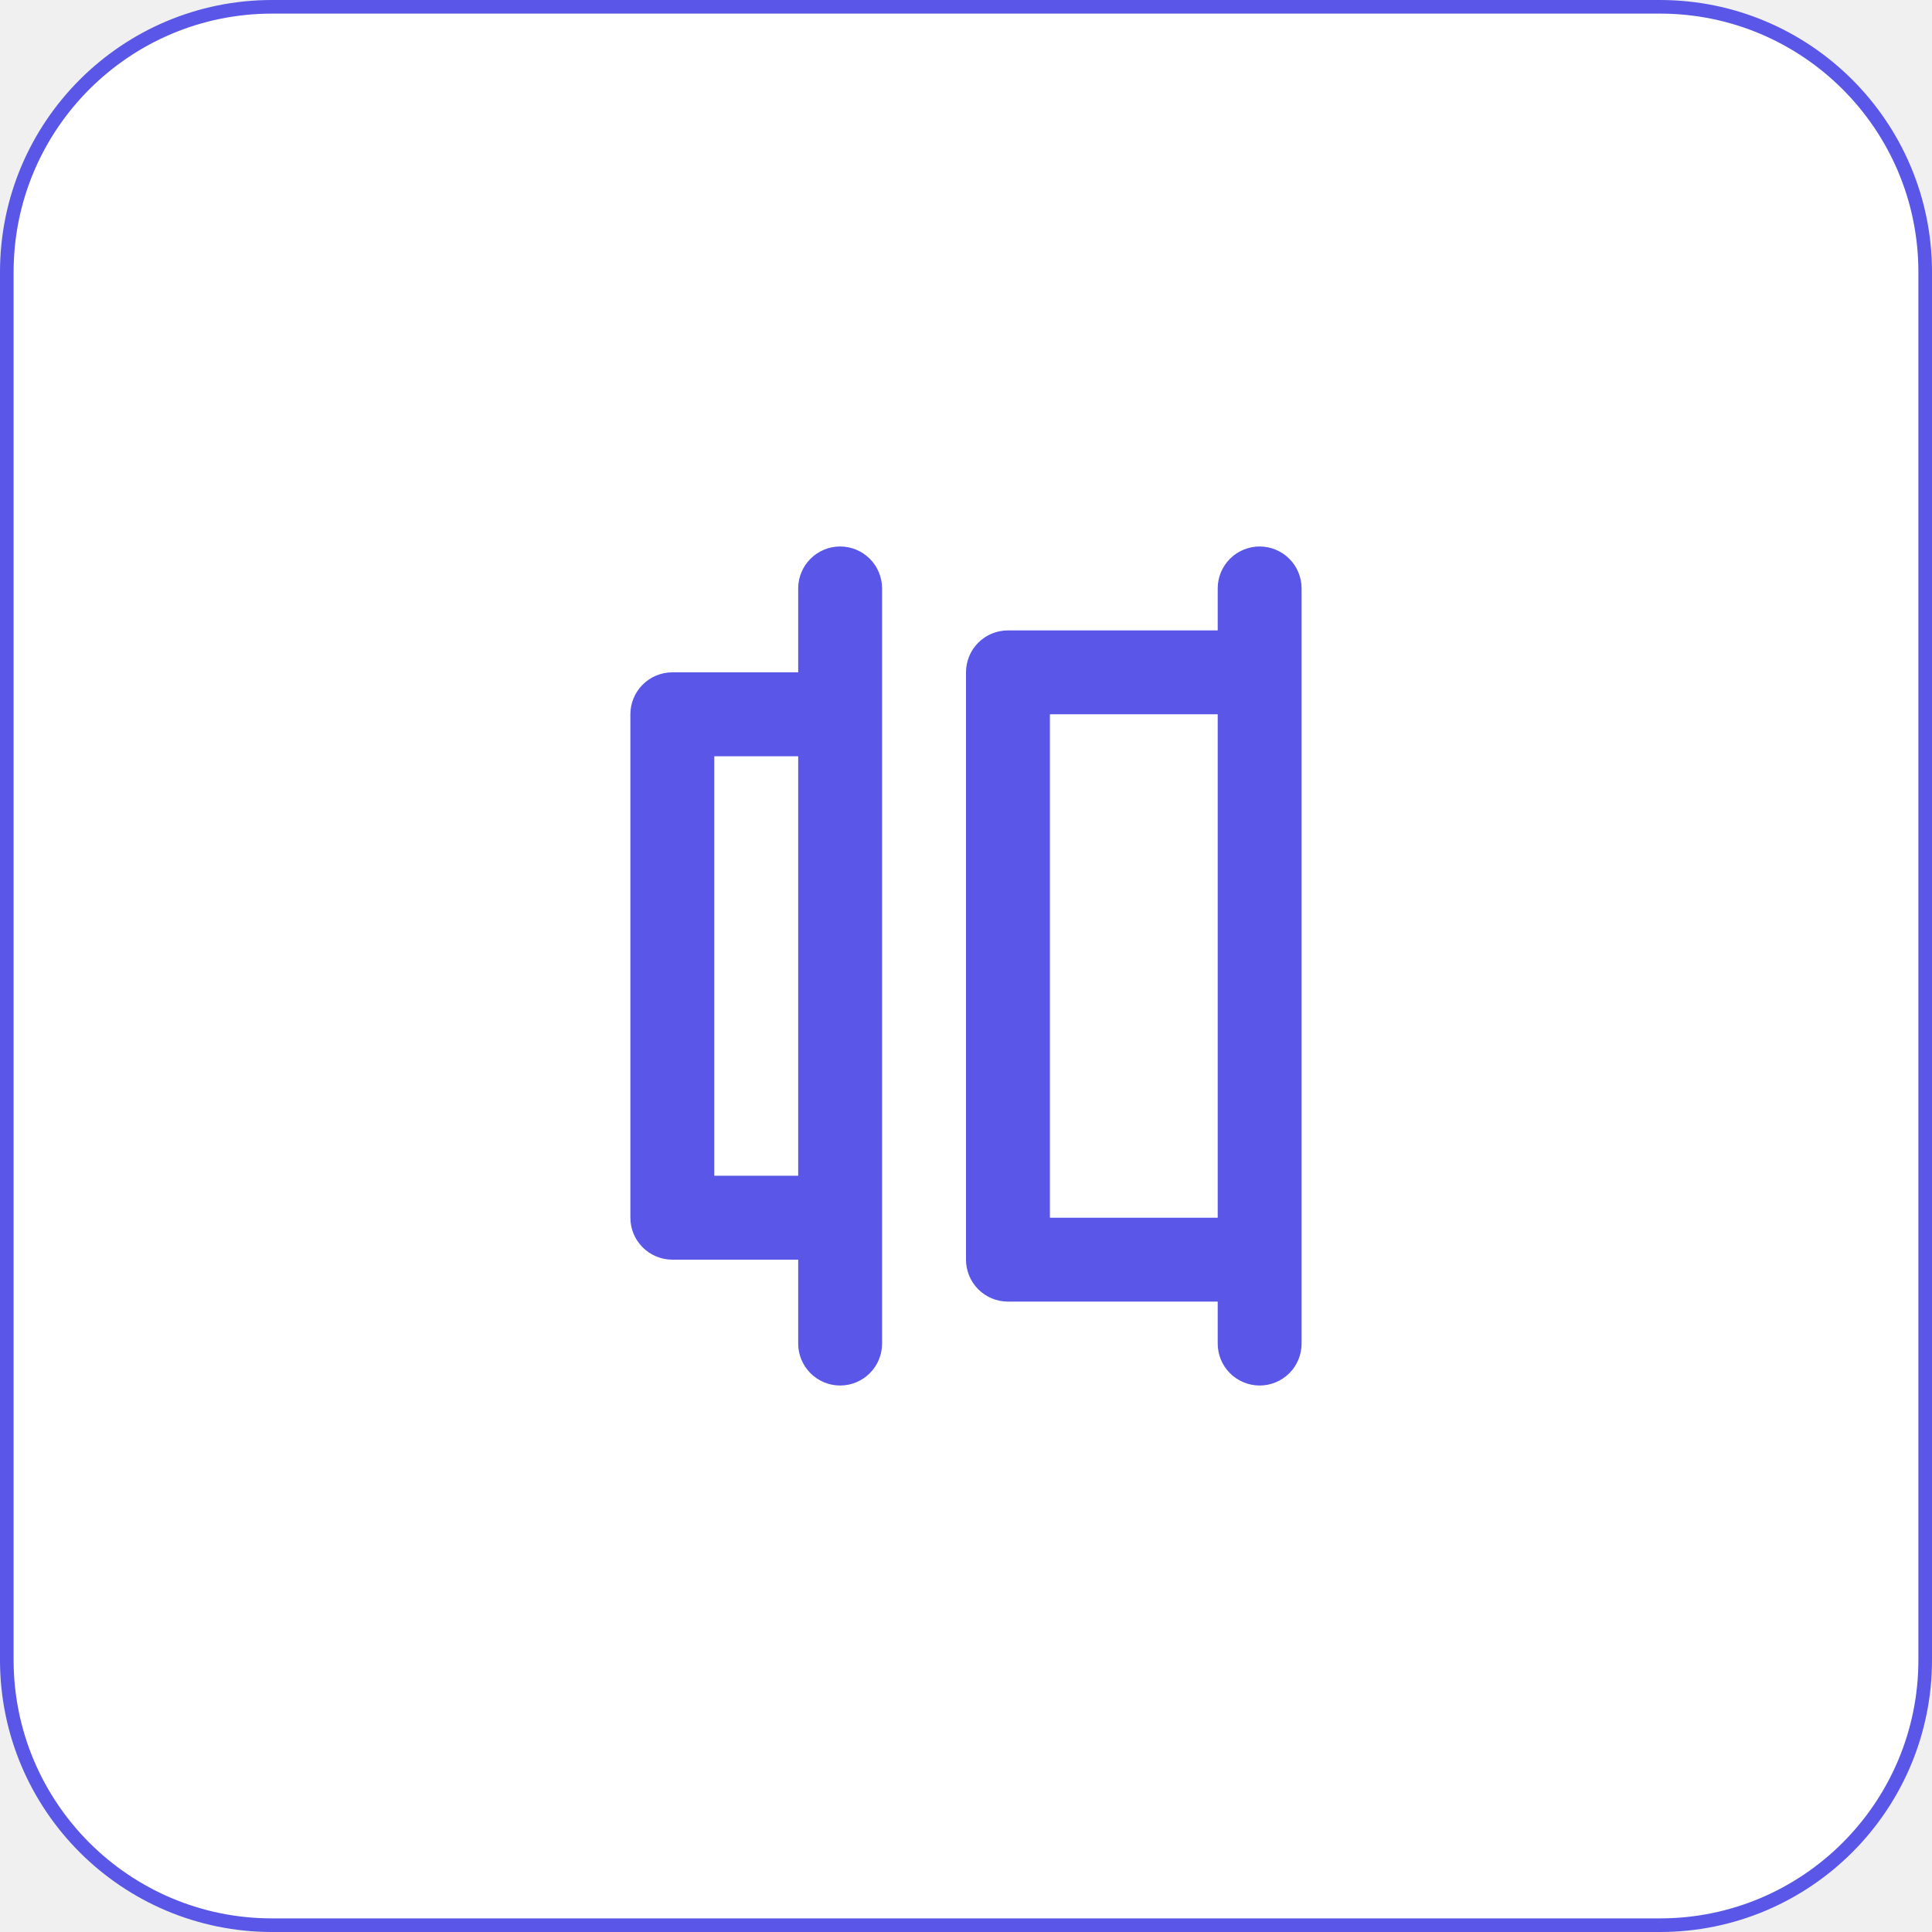
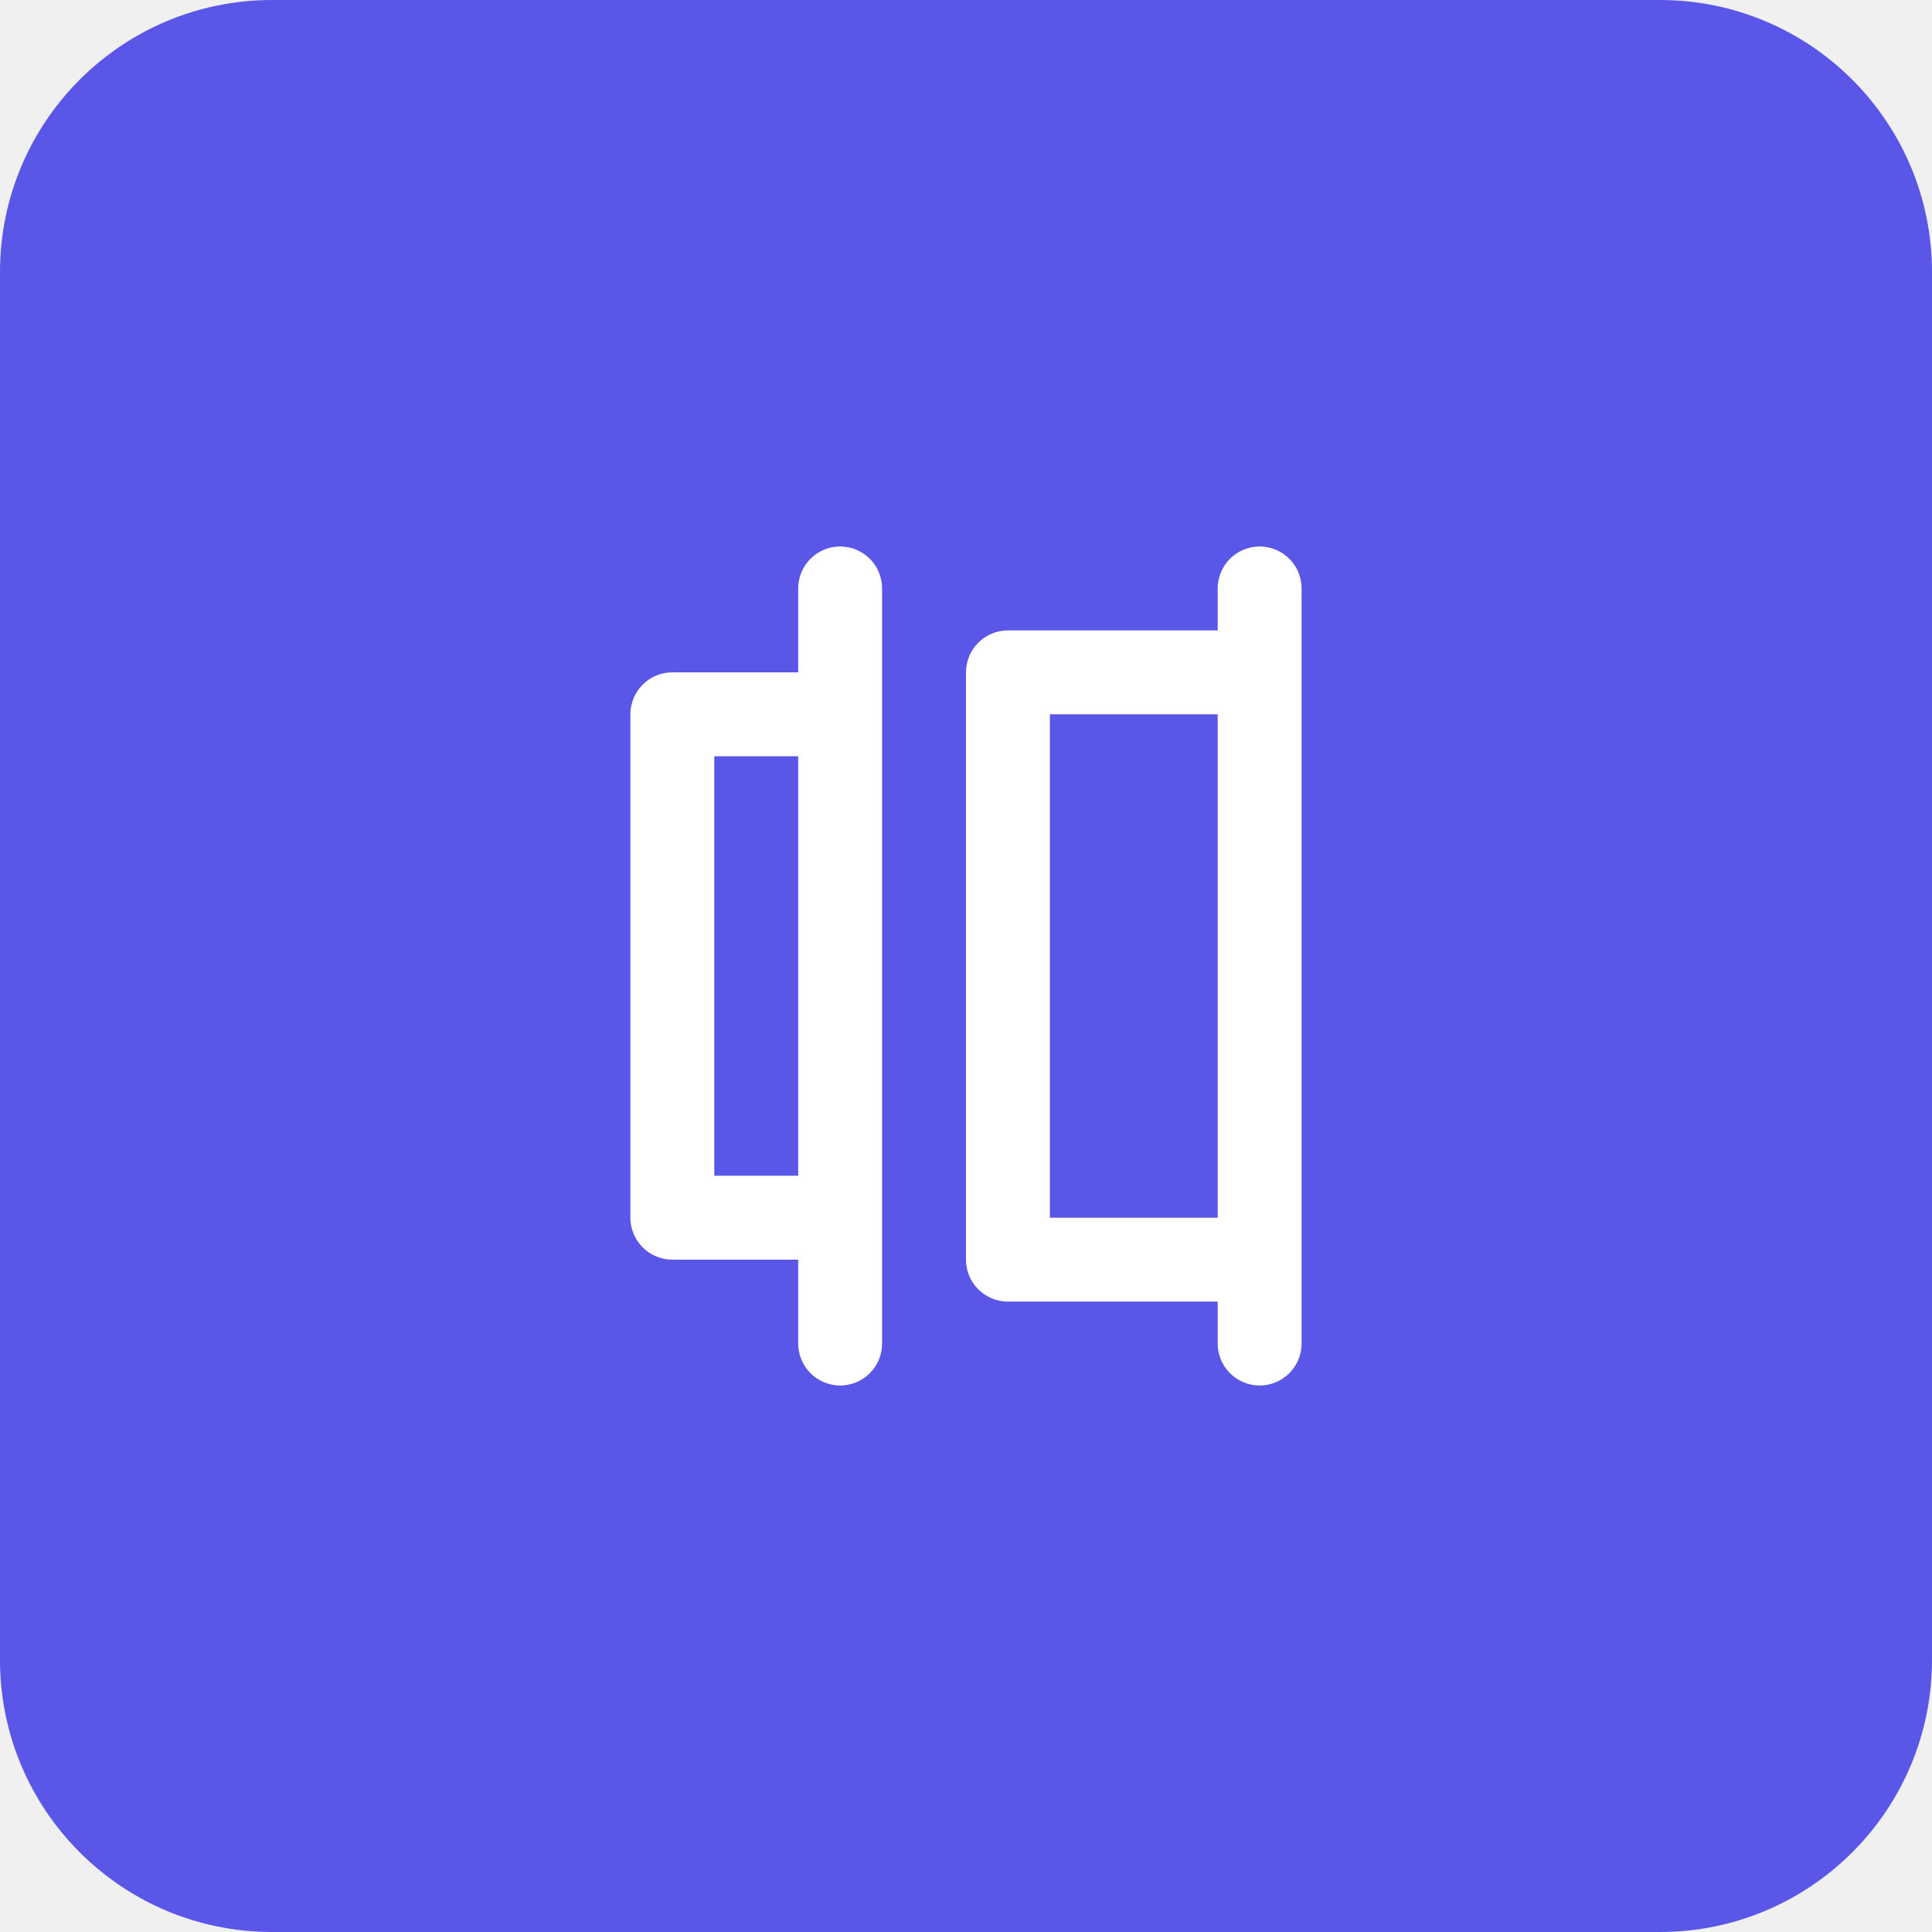
<svg xmlns="http://www.w3.org/2000/svg" width="71" height="71" viewBox="0 0 71 71" fill="none">
-   <rect x="0.25" y="0.25" width="70.5" height="70.5" rx="9.75" fill="white" stroke="#5956E8" stroke-width="0.5" />
-   <path d="M46.291 20.083C45.883 20.083 45.49 20.246 45.201 20.535C44.912 20.824 44.75 21.216 44.75 21.625V23.167H37.041C36.633 23.167 36.24 23.329 35.951 23.618C35.662 23.907 35.5 24.299 35.5 24.708V46.292C35.5 46.701 35.662 47.093 35.951 47.382C36.24 47.671 36.633 47.833 37.041 47.833H44.75V49.375C44.75 49.784 44.912 50.176 45.201 50.465C45.49 50.754 45.883 50.917 46.291 50.917C46.7 50.917 47.093 50.754 47.382 50.465C47.671 50.176 47.833 49.784 47.833 49.375V21.625C47.833 21.216 47.671 20.824 47.382 20.535C47.093 20.246 46.7 20.083 46.291 20.083V20.083ZM44.75 44.75H38.583V26.25H44.75V44.75ZM30.875 20.083C30.466 20.083 30.074 20.246 29.785 20.535C29.496 20.824 29.333 21.216 29.333 21.625V24.708H24.708C24.299 24.708 23.907 24.871 23.618 25.16C23.329 25.449 23.166 25.841 23.166 26.25V44.75C23.166 45.159 23.329 45.551 23.618 45.84C23.907 46.129 24.299 46.292 24.708 46.292H29.333V49.375C29.333 49.784 29.496 50.176 29.785 50.465C30.074 50.754 30.466 50.917 30.875 50.917C31.284 50.917 31.676 50.754 31.965 50.465C32.254 50.176 32.416 49.784 32.416 49.375V21.625C32.416 21.216 32.254 20.824 31.965 20.535C31.676 20.246 31.284 20.083 30.875 20.083V20.083ZM29.333 43.208H26.25V27.792H29.333V43.208Z" fill="#5956E8" />
+   <rect x="0.25" y="0.25" width="70.5" height="70.5" rx="9.75" fill="#5956E8" stroke="#5956E8" stroke-width="0.5" />
+   <path d="M46.291 20.083C45.883 20.083 45.49 20.246 45.201 20.535C44.912 20.824 44.75 21.216 44.75 21.625V23.167H37.041C36.633 23.167 36.24 23.329 35.951 23.618C35.662 23.907 35.5 24.299 35.5 24.708V46.292C35.5 46.701 35.662 47.093 35.951 47.382C36.24 47.671 36.633 47.833 37.041 47.833H44.75V49.375C44.75 49.784 44.912 50.176 45.201 50.465C45.49 50.754 45.883 50.917 46.291 50.917C46.7 50.917 47.093 50.754 47.382 50.465C47.671 50.176 47.833 49.784 47.833 49.375V21.625C47.833 21.216 47.671 20.824 47.382 20.535C47.093 20.246 46.7 20.083 46.291 20.083ZM44.75 44.75H38.583V26.25H44.75V44.75ZM30.875 20.083C30.466 20.083 30.074 20.246 29.785 20.535C29.496 20.824 29.333 21.216 29.333 21.625V24.708H24.708C24.299 24.708 23.907 24.871 23.618 25.16C23.329 25.449 23.166 25.841 23.166 26.25V44.75C23.166 45.159 23.329 45.551 23.618 45.84C23.907 46.129 24.299 46.292 24.708 46.292H29.333V49.375C29.333 49.784 29.496 50.176 29.785 50.465C30.074 50.754 30.466 50.917 30.875 50.917C31.284 50.917 31.676 50.754 31.965 50.465C32.254 50.176 32.416 49.784 32.416 49.375V21.625C32.416 21.216 32.254 20.824 31.965 20.535C31.676 20.246 31.284 20.083 30.875 20.083ZM29.333 43.208H26.25V27.792H29.333V43.208Z" fill="white" />
</svg>
